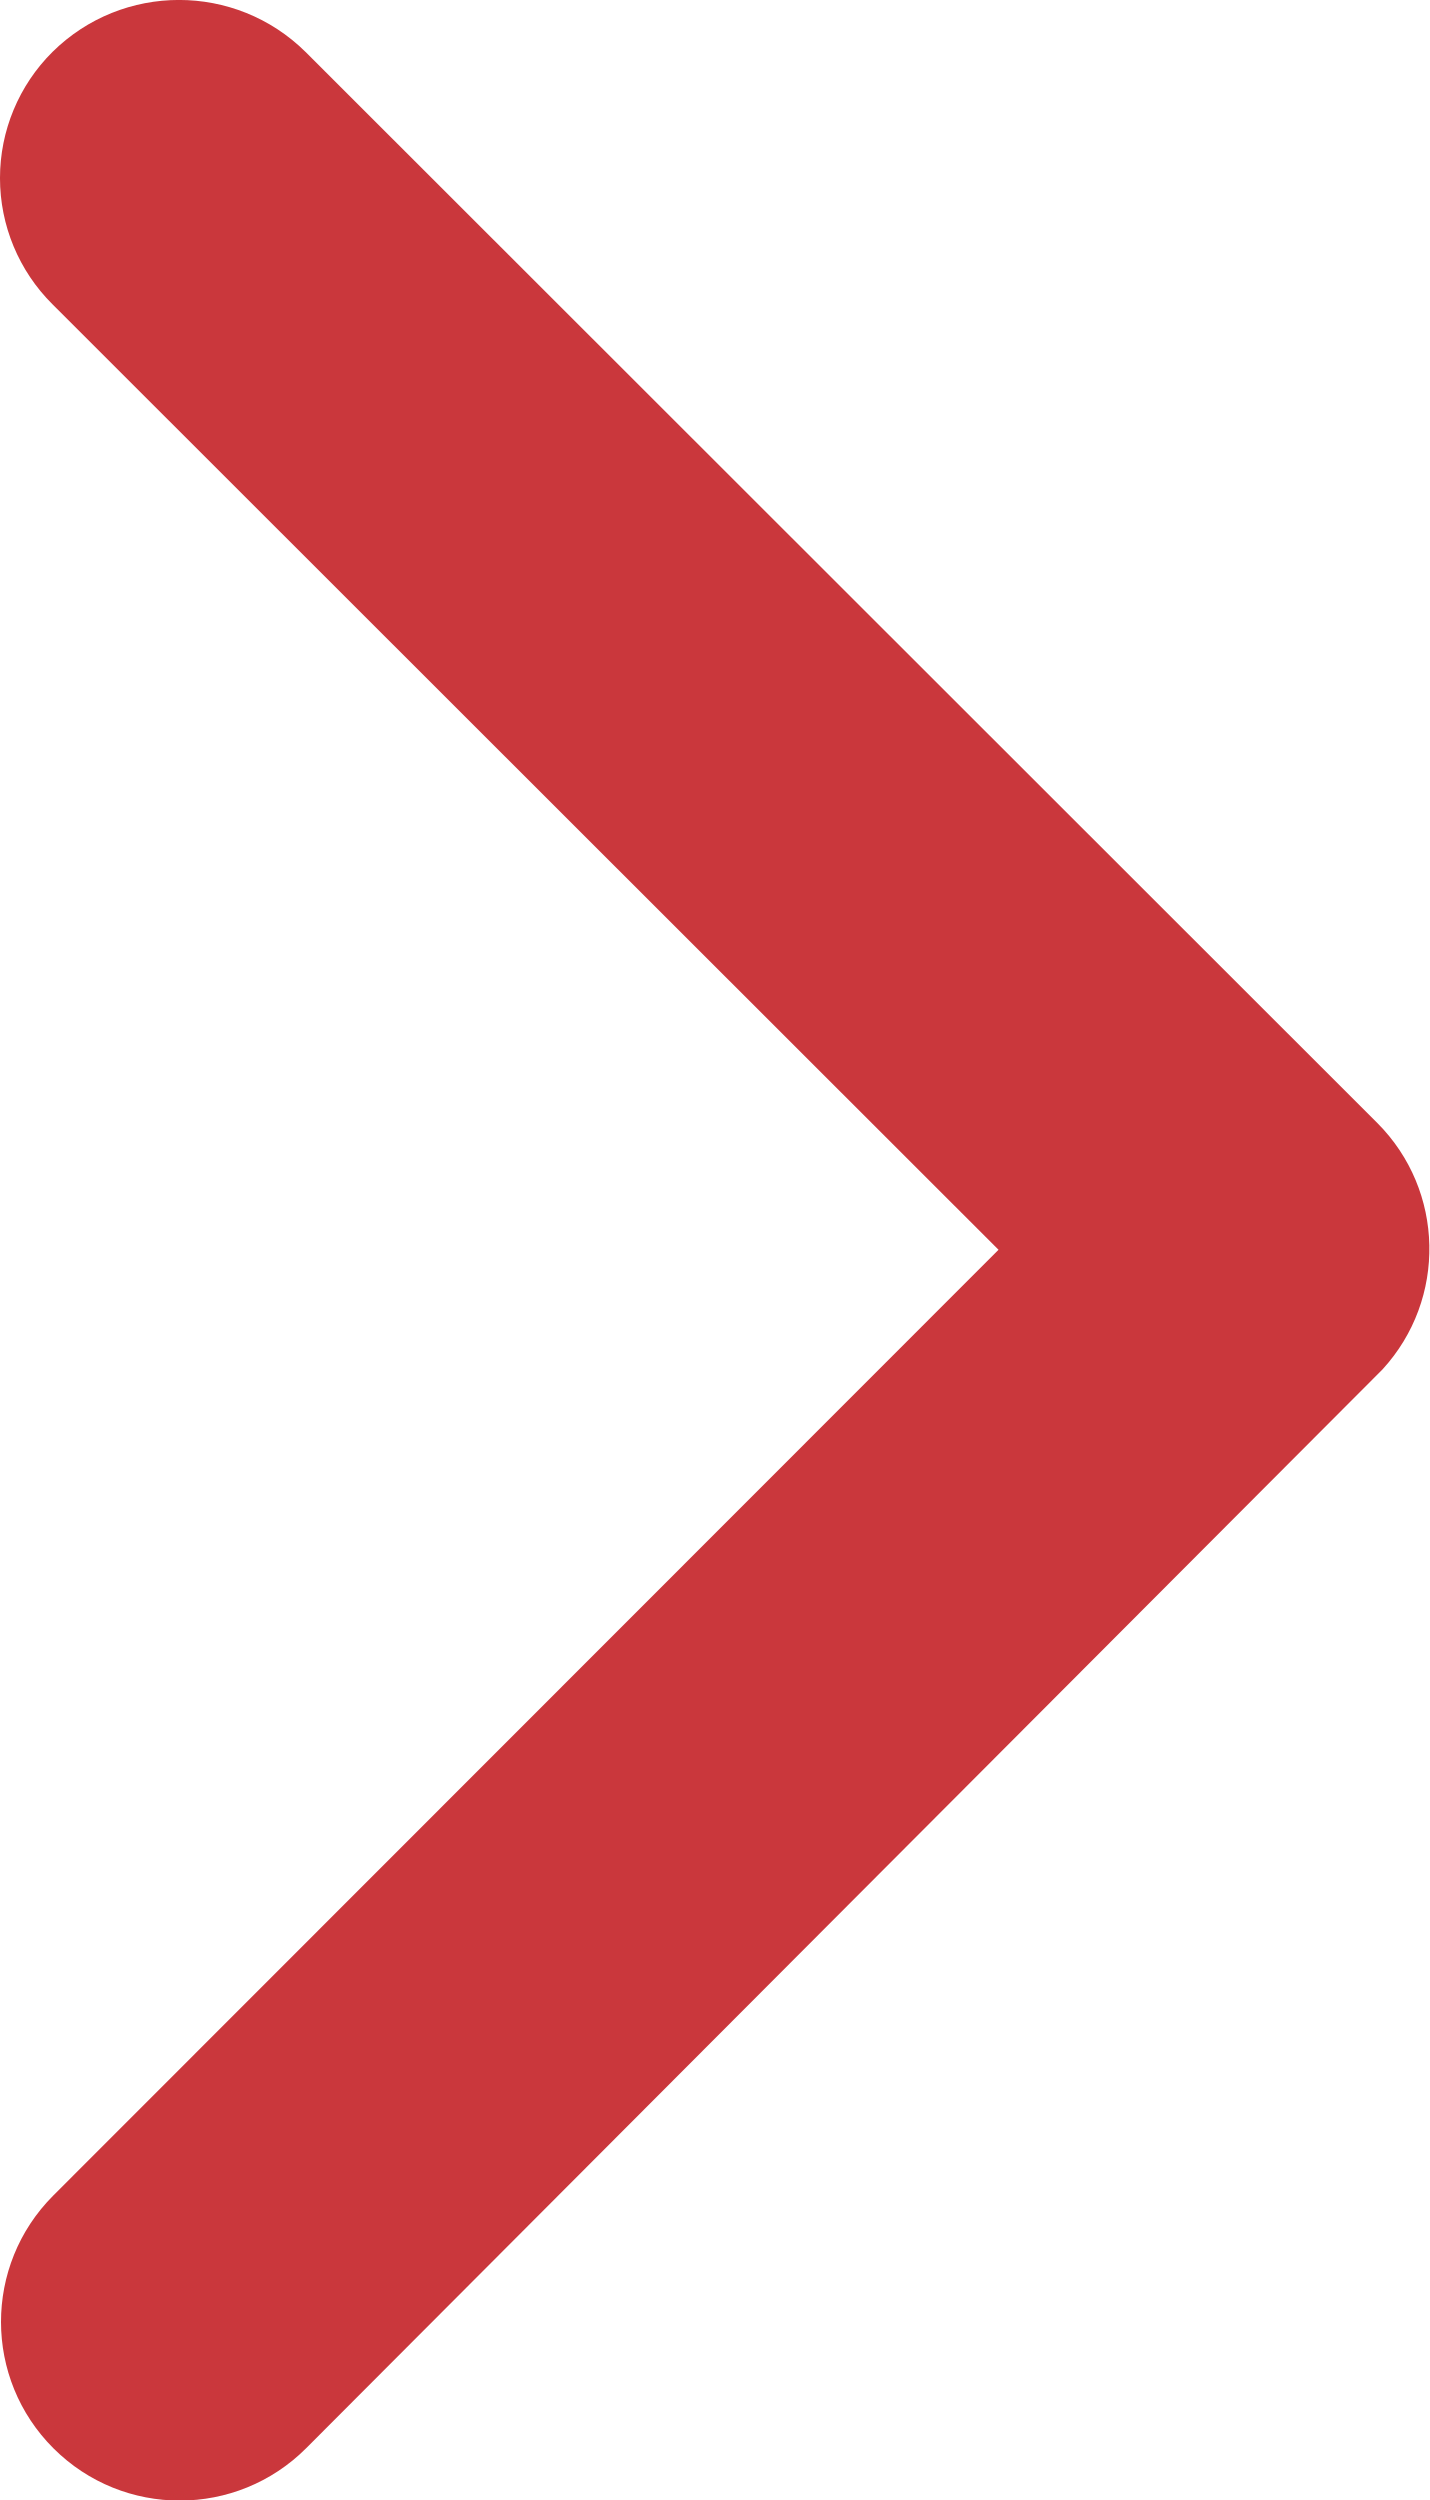
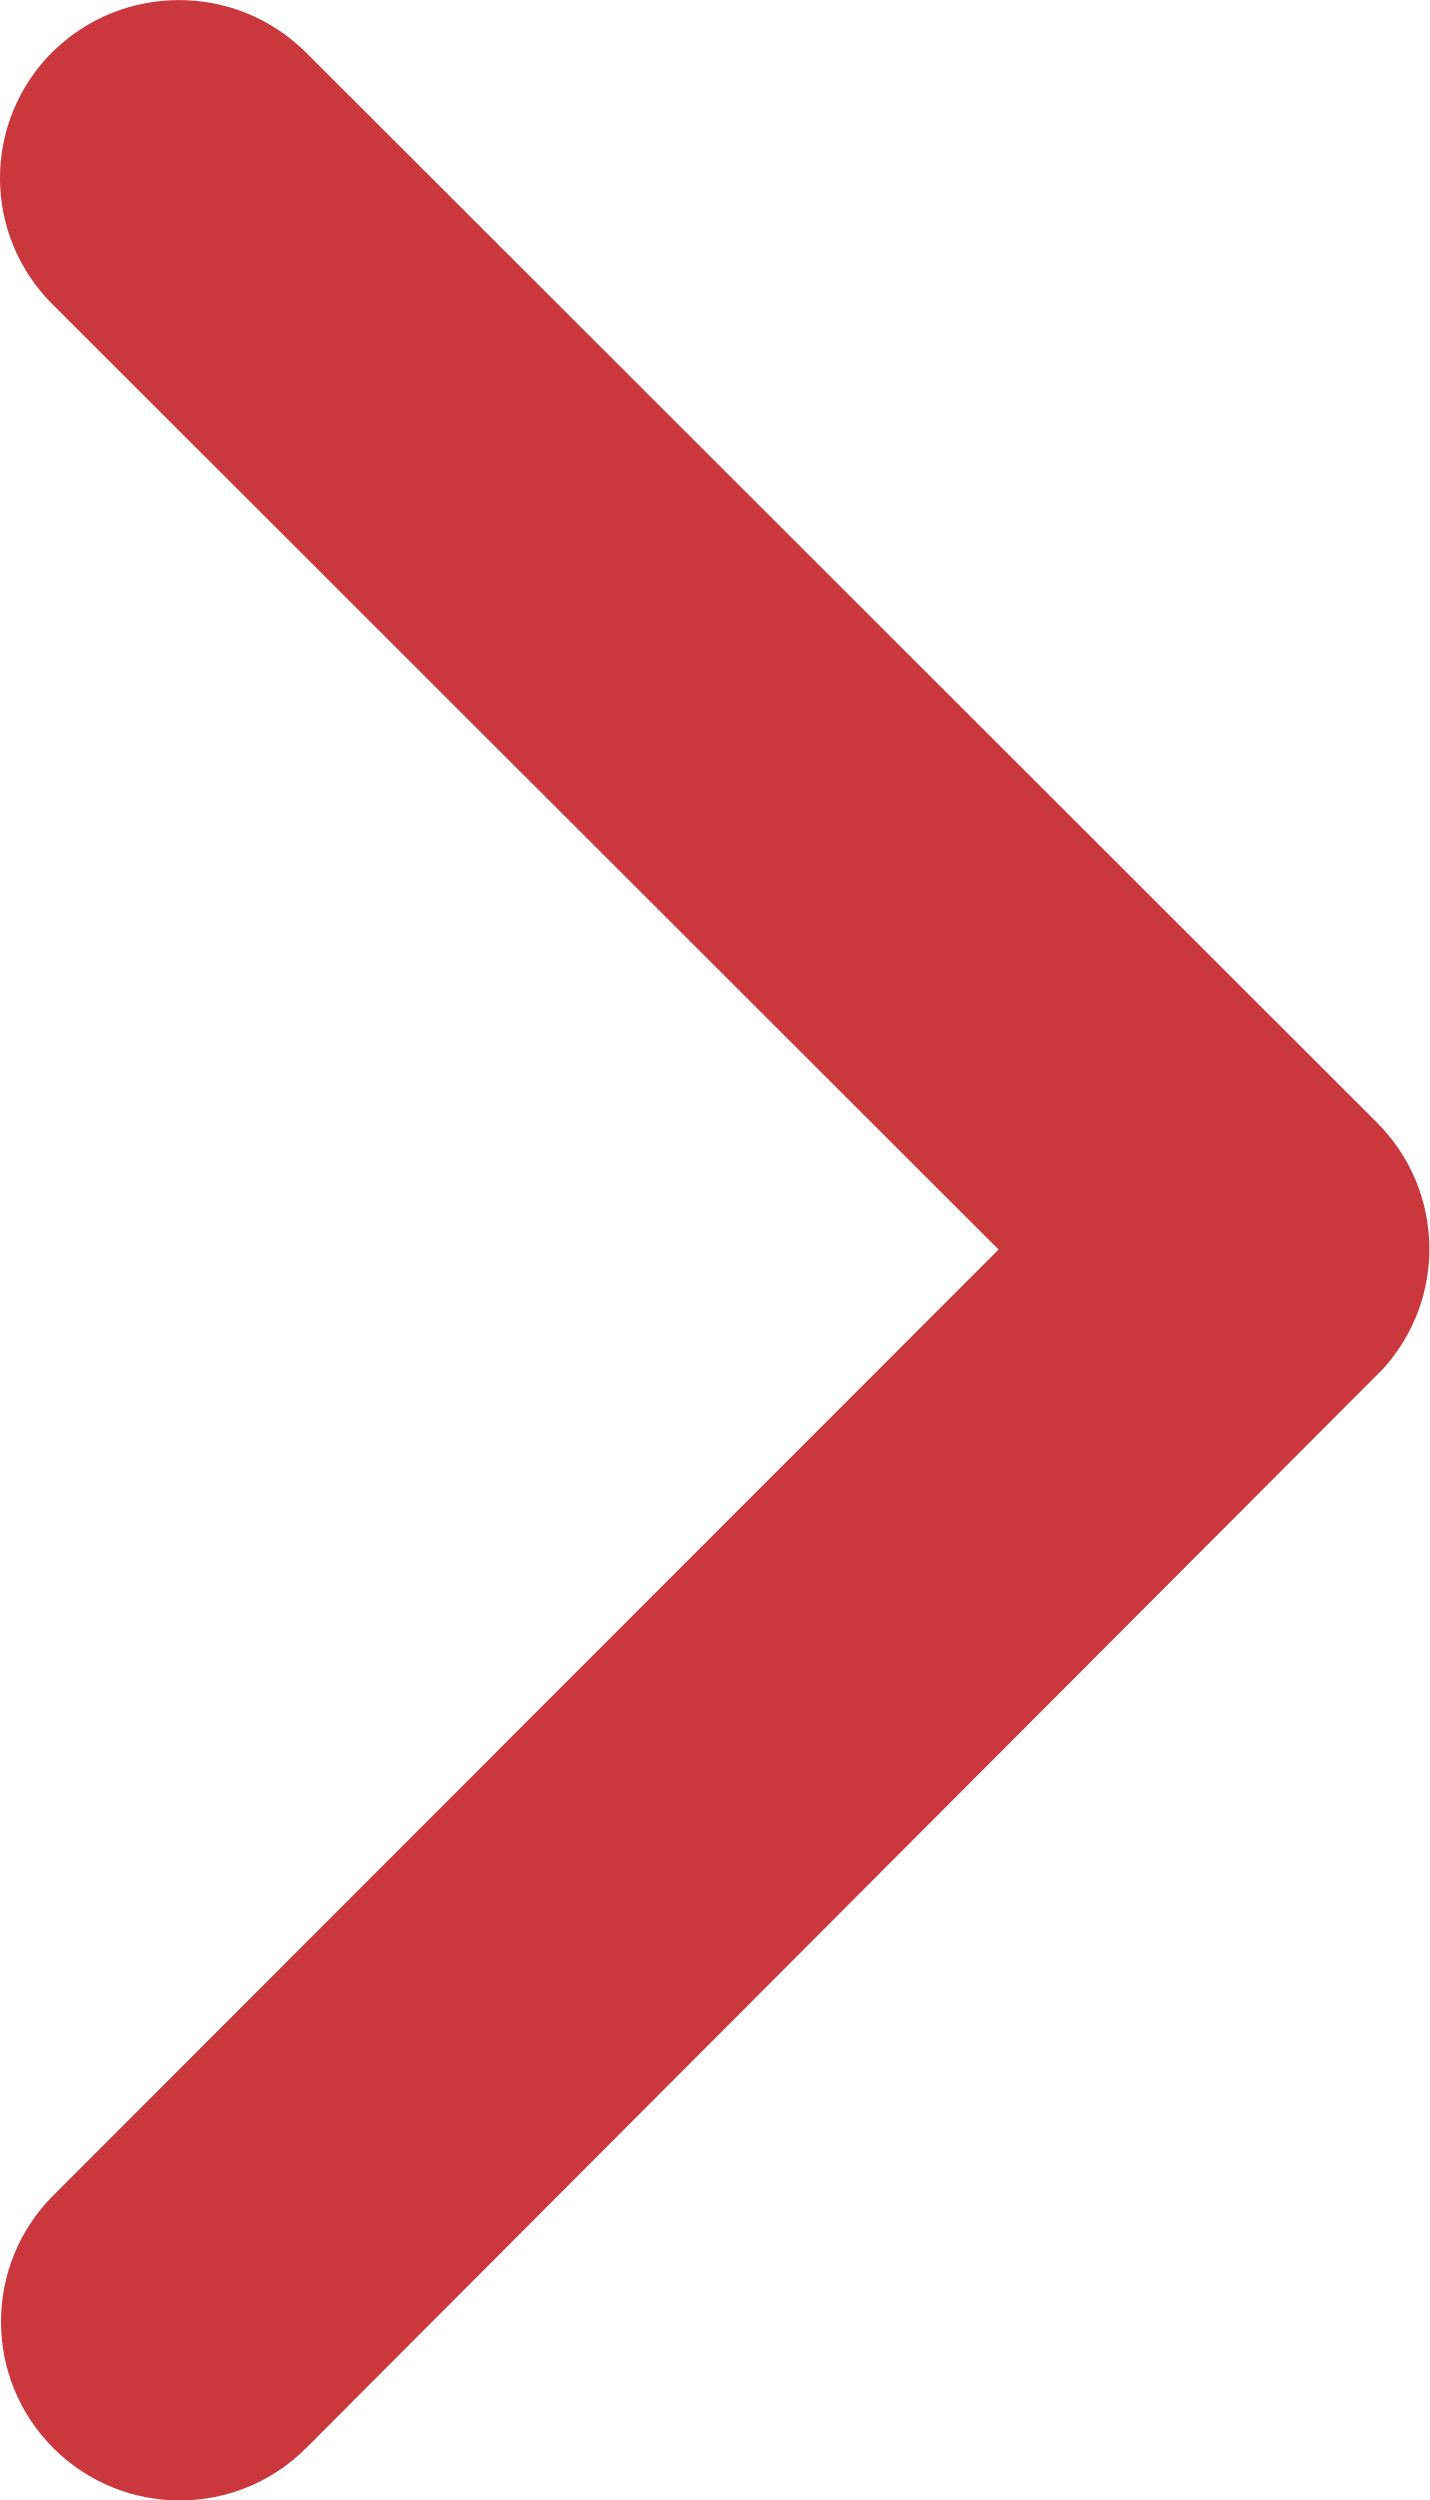
- <svg xmlns="http://www.w3.org/2000/svg" width="27.793" height="48.609" viewBox="0 0 27.793 48.609">
-   <path id="Icon_ionic-ios-arrow-forward" data-name="Icon ionic-ios-arrow-forward" d="M19.415,24.3,1.02,5.916a3.459,3.459,0,0,1,0-4.906,3.5,3.5,0,0,1,4.921,0l20.84,20.826a3.467,3.467,0,0,1,.1,4.79L5.955,47.6A3.474,3.474,0,0,1,1.035,42.69Z" fill="#ca373c" />
+ <svg xmlns="http://www.w3.org/2000/svg" width="11.774" height="20.592" viewBox="0 0 11.774 20.592">
+   <path id="Icon_ionic-ios-arrow-forward" data-name="Icon ionic-ios-arrow-forward" d="M8.225,10.292.432,2.506a1.465,1.465,0,0,1,0-2.078,1.484,1.484,0,0,1,2.084,0L11.345,9.25a1.469,1.469,0,0,1,.043,2.029L2.523,20.163A1.472,1.472,0,0,1,.438,18.084Z" fill="#ca373c" />
</svg>
